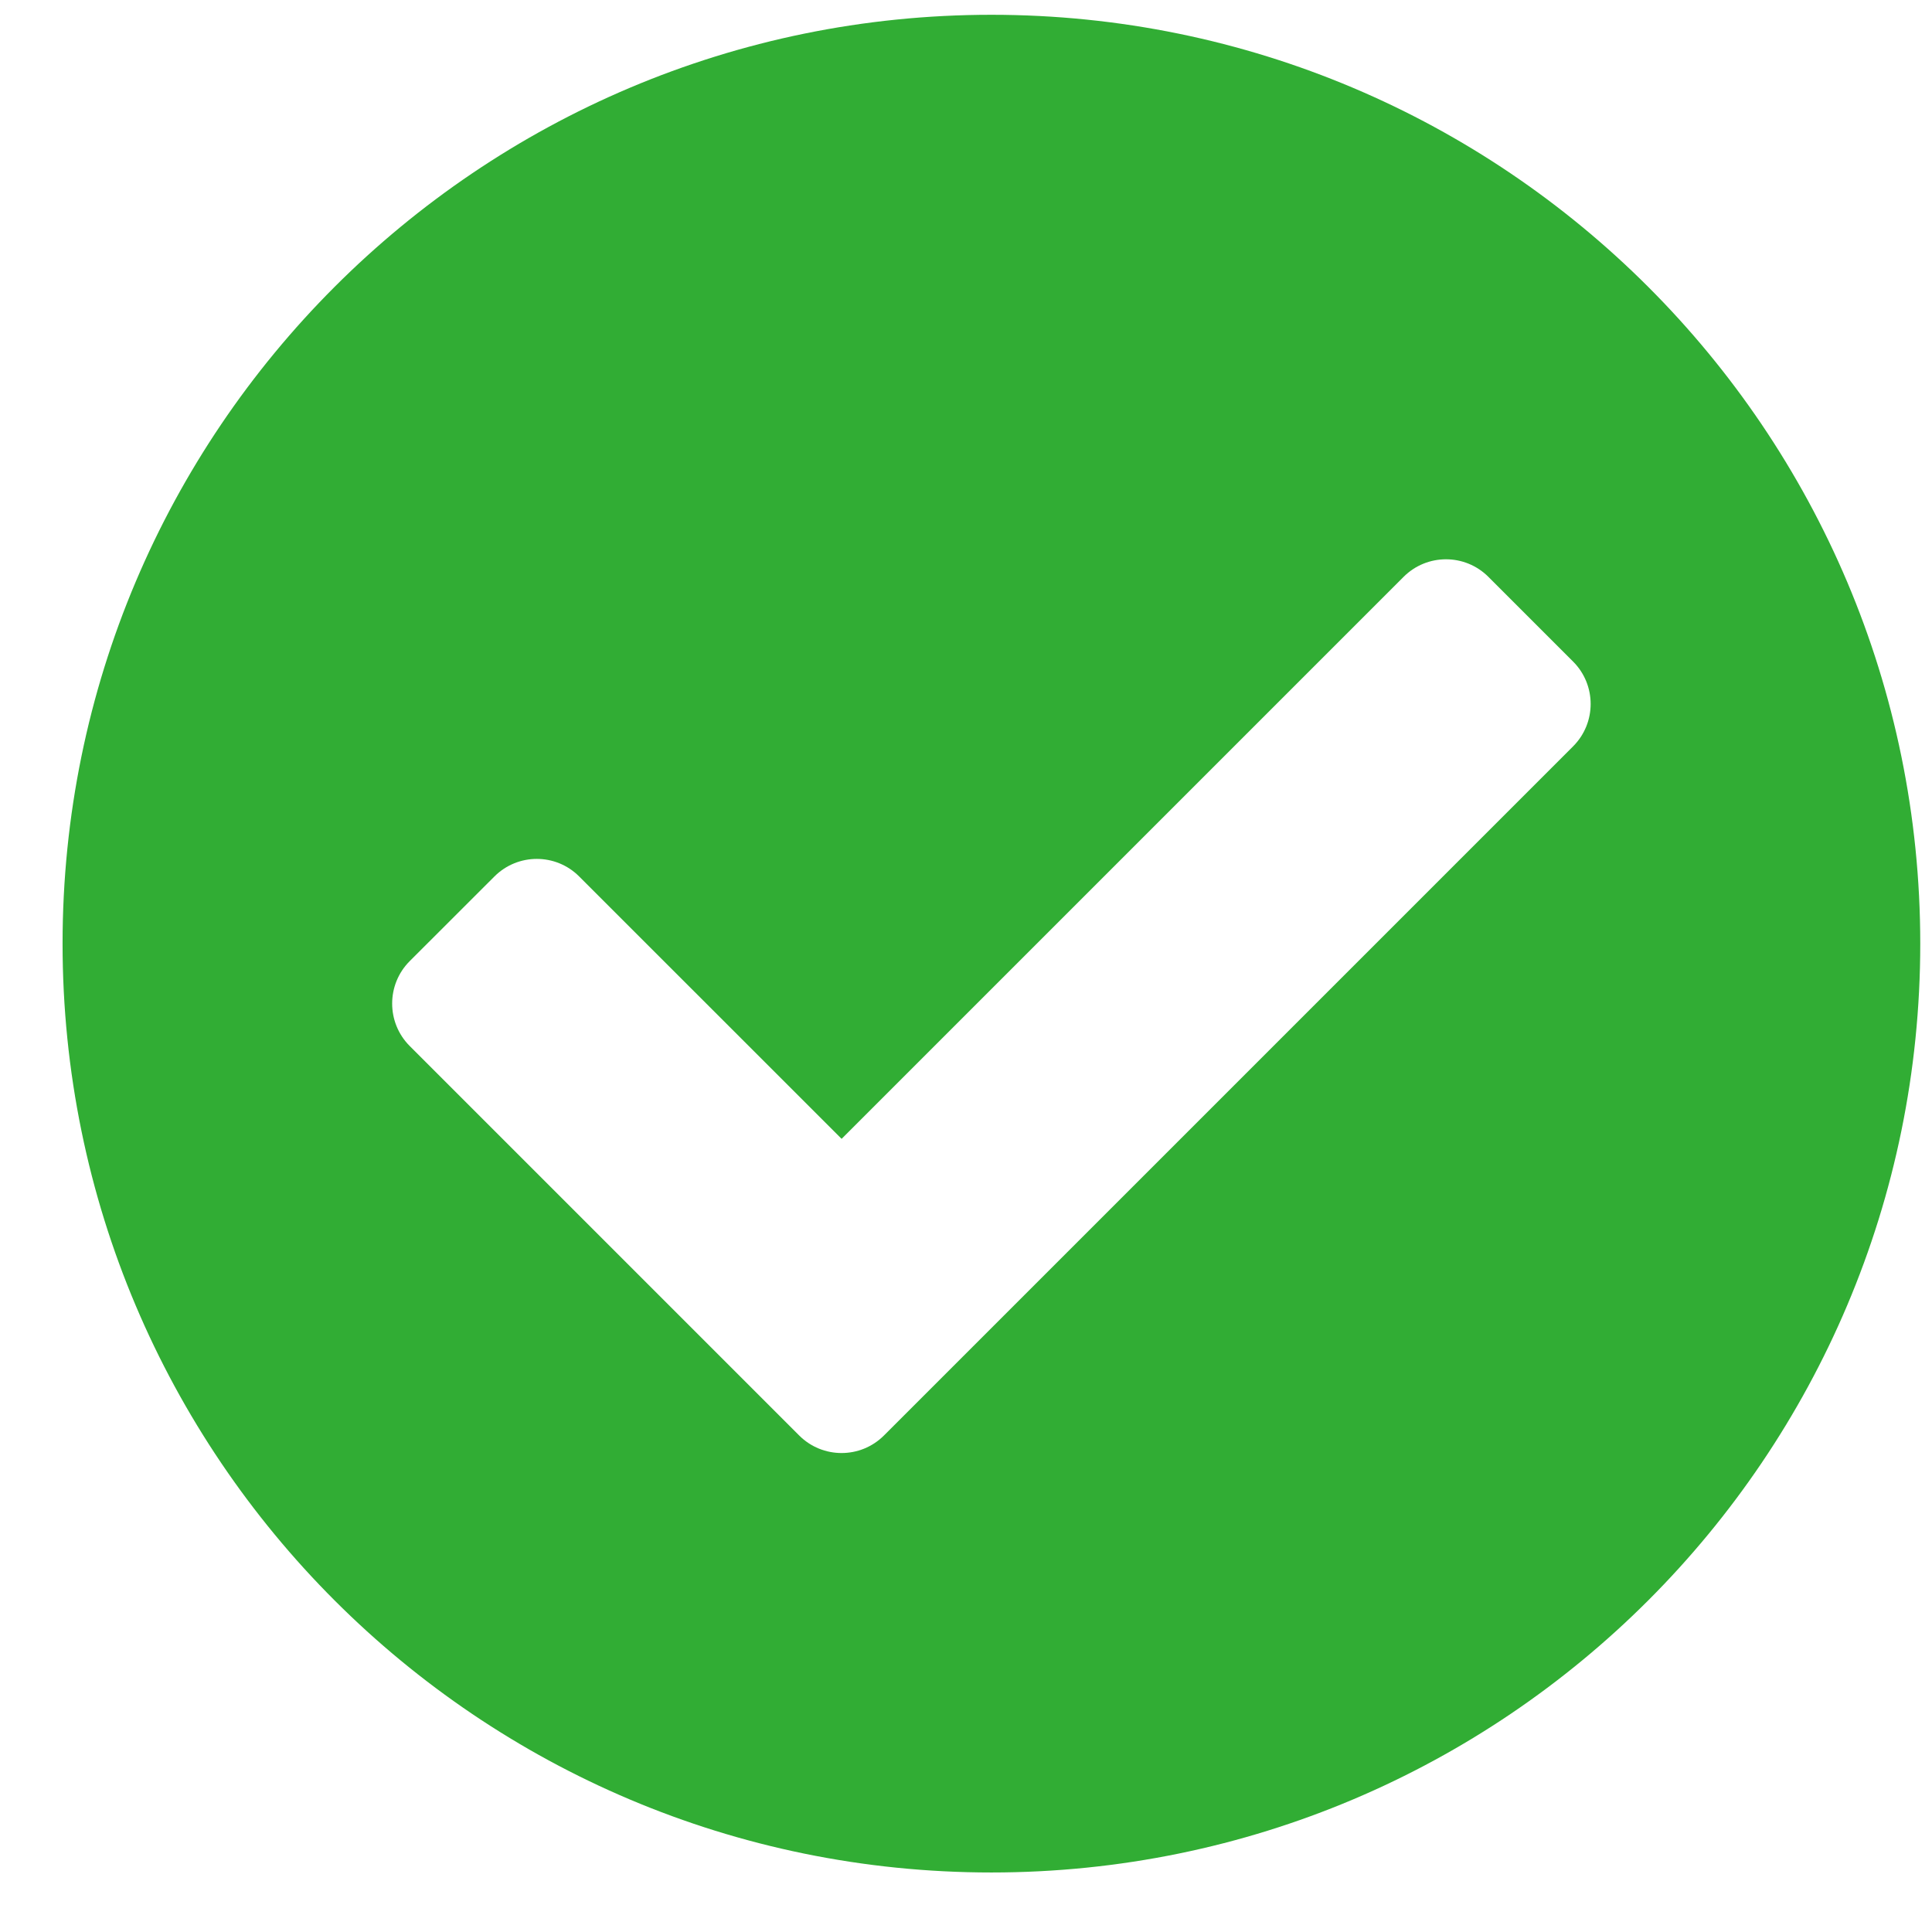
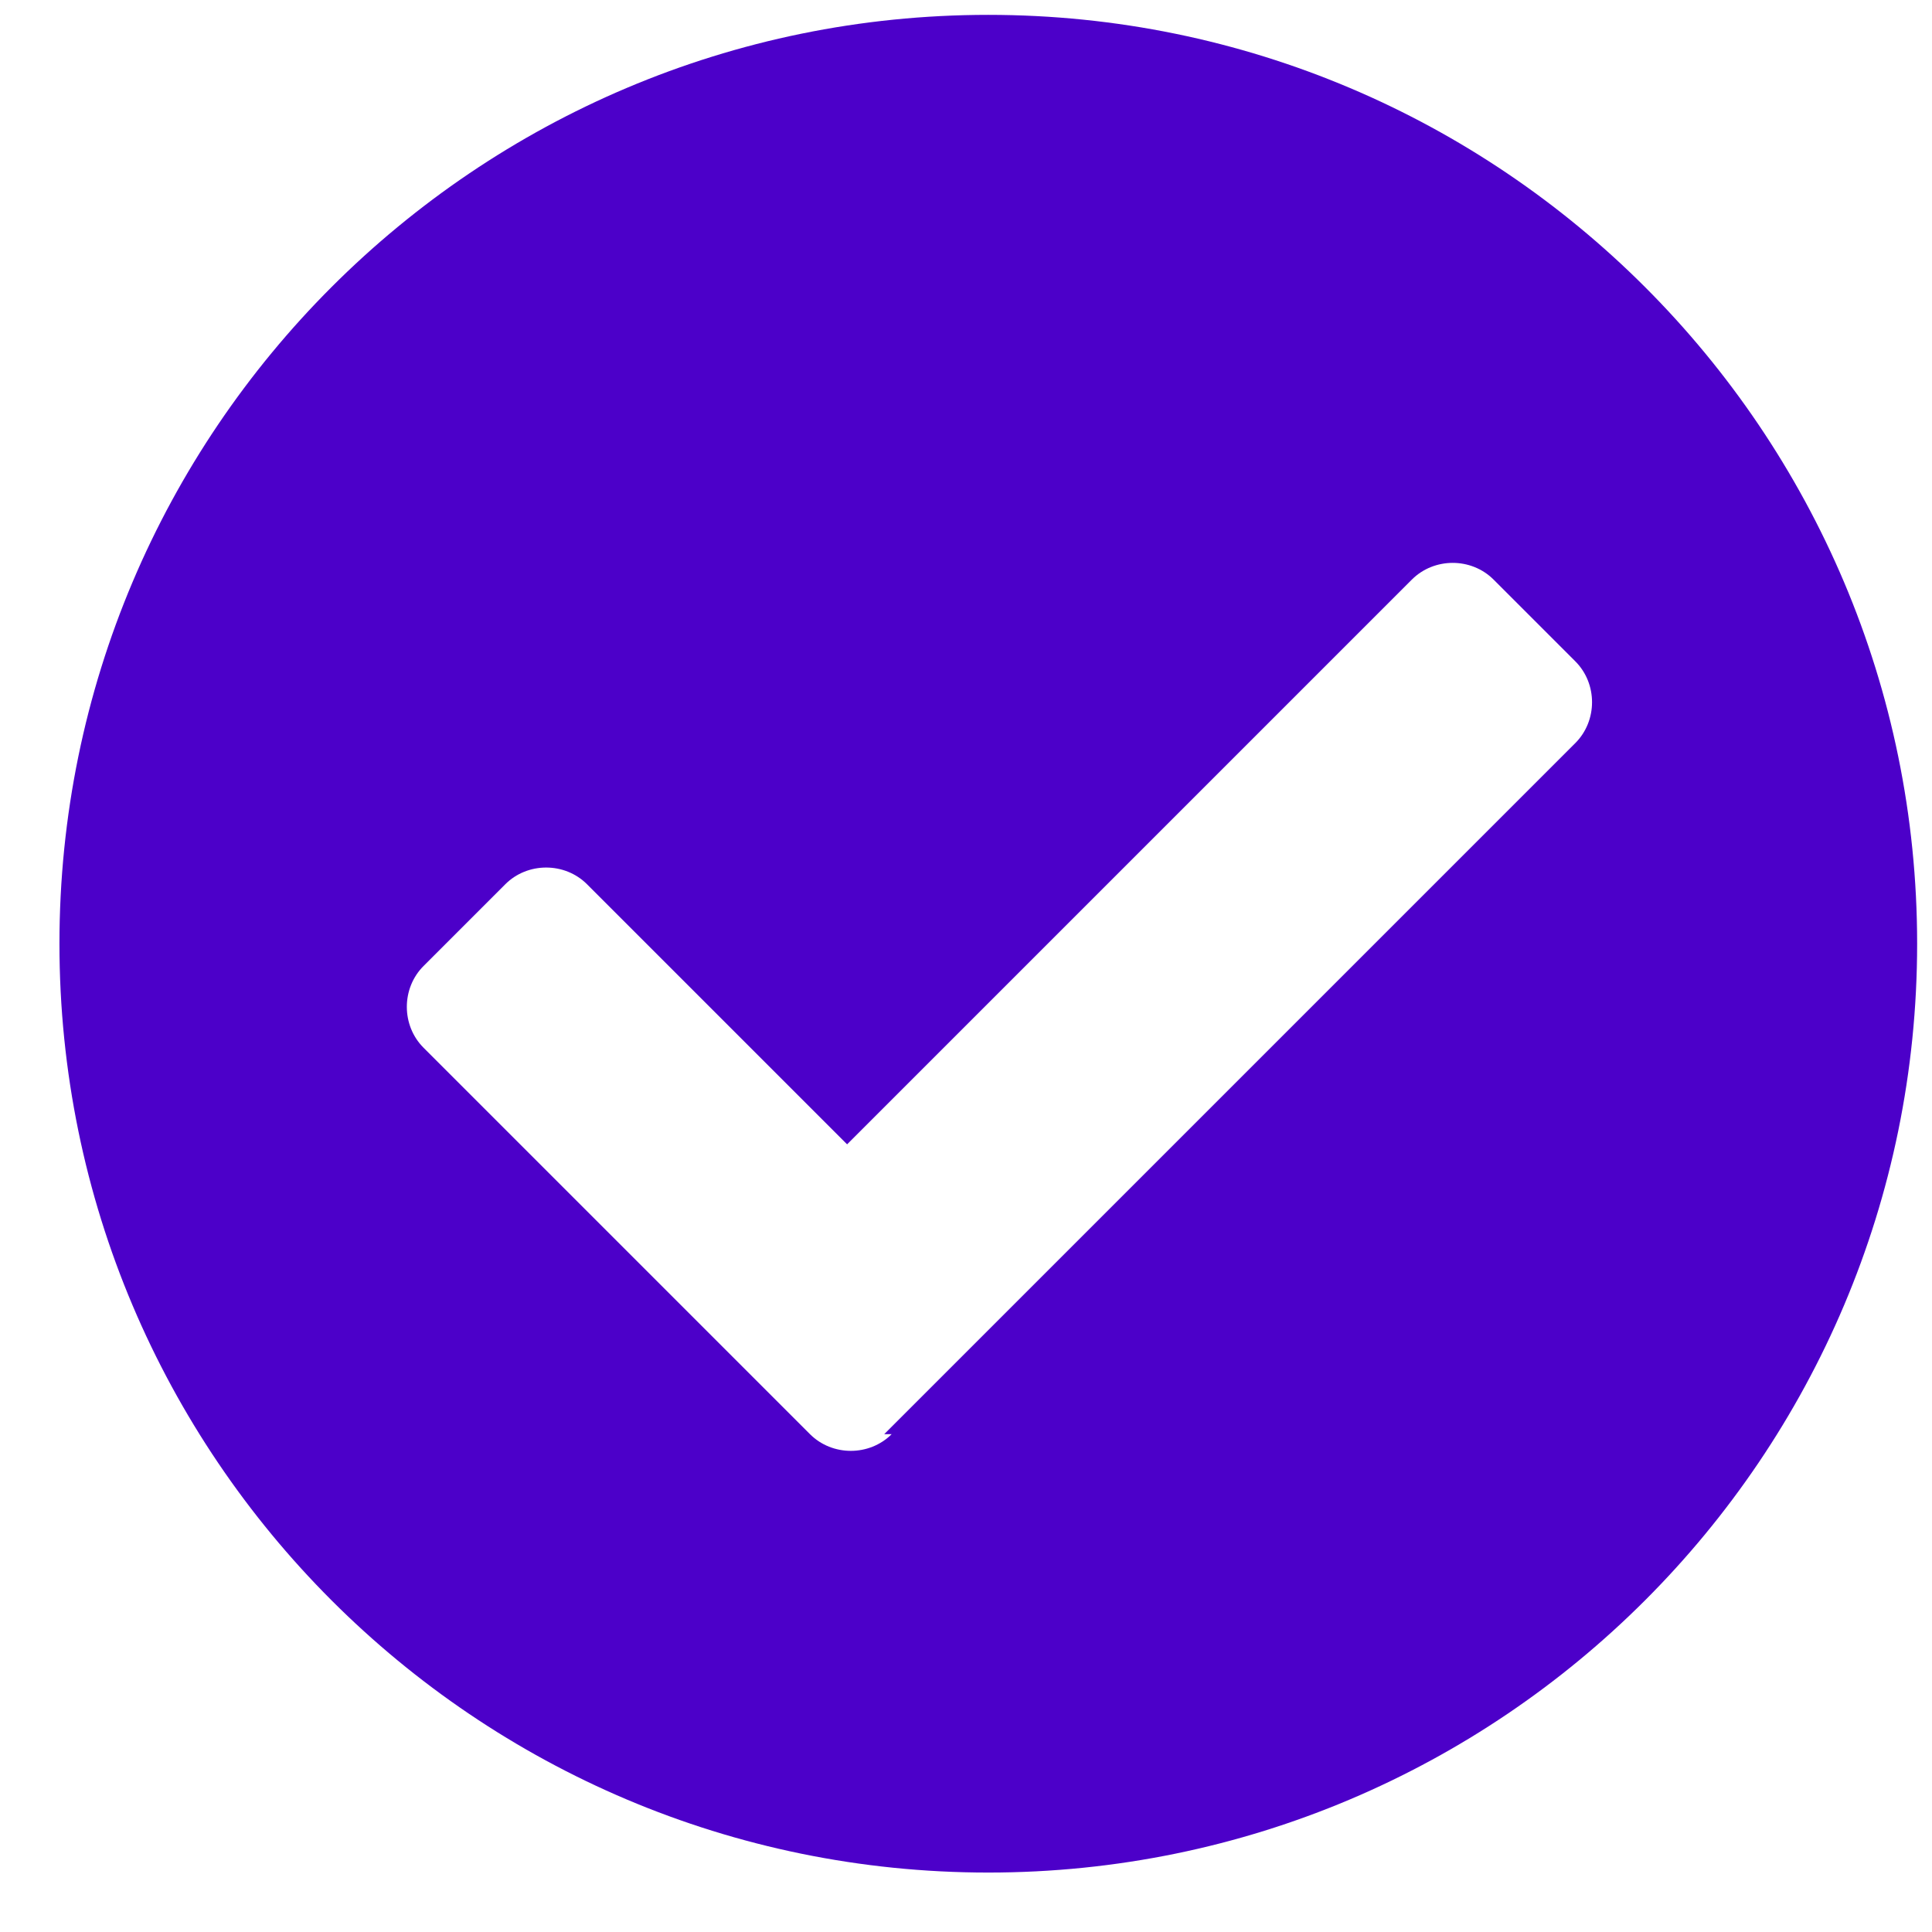
- <svg xmlns="http://www.w3.org/2000/svg" width="26" height="26" viewBox="0 0 26 26" fill="none">
-   <path d="M25.842 12.699C25.842 19.603 20.245 25.199 13.342 25.199C6.438 25.199 0.842 19.603 0.842 12.699C0.842 5.796 6.438 0.199 13.342 0.199C20.245 0.199 25.842 5.796 25.842 12.699ZM11.896 19.318L21.17 10.044C21.485 9.729 21.485 9.218 21.17 8.903L20.03 7.763C19.715 7.448 19.204 7.448 18.889 7.763L11.326 15.326L7.794 11.795C7.48 11.48 6.969 11.48 6.654 11.795L5.513 12.935C5.199 13.25 5.199 13.761 5.513 14.076L10.755 19.318C11.07 19.633 11.581 19.633 11.896 19.318Z" fill="#31AD34" />
+ <svg xmlns="http://www.w3.org/2000/svg" version="1.1" viewBox="0 0 26 26">
+   <defs>
+     <style>
+       .cls-1 {
+         fill: #4c00c9;
+       }
+     </style>
+   </defs>
+   <g>
+     <g id="Layer_1">
+       <path class="cls-1" d="M25.8,12.7c0,6.9-5.6,12.5-12.5,12.5S.8,19.6.8,12.7,6.4.2,13.3.2s12.5,5.6,12.5,12.5ZM11.9,19.3l9.3-9.3c.3-.3.3-.8,0-1.1l-1.1-1.1c-.3-.3-.8-.3-1.1,0l-7.6,7.6-3.5-3.5c-.3-.3-.8-.3-1.1,0l-1.1,1.1c-.3.3-.3.8,0,1.1l5.2,5.2c.3.3.8.3,1.1,0Z" />
+     </g>
+   </g>
</svg>
